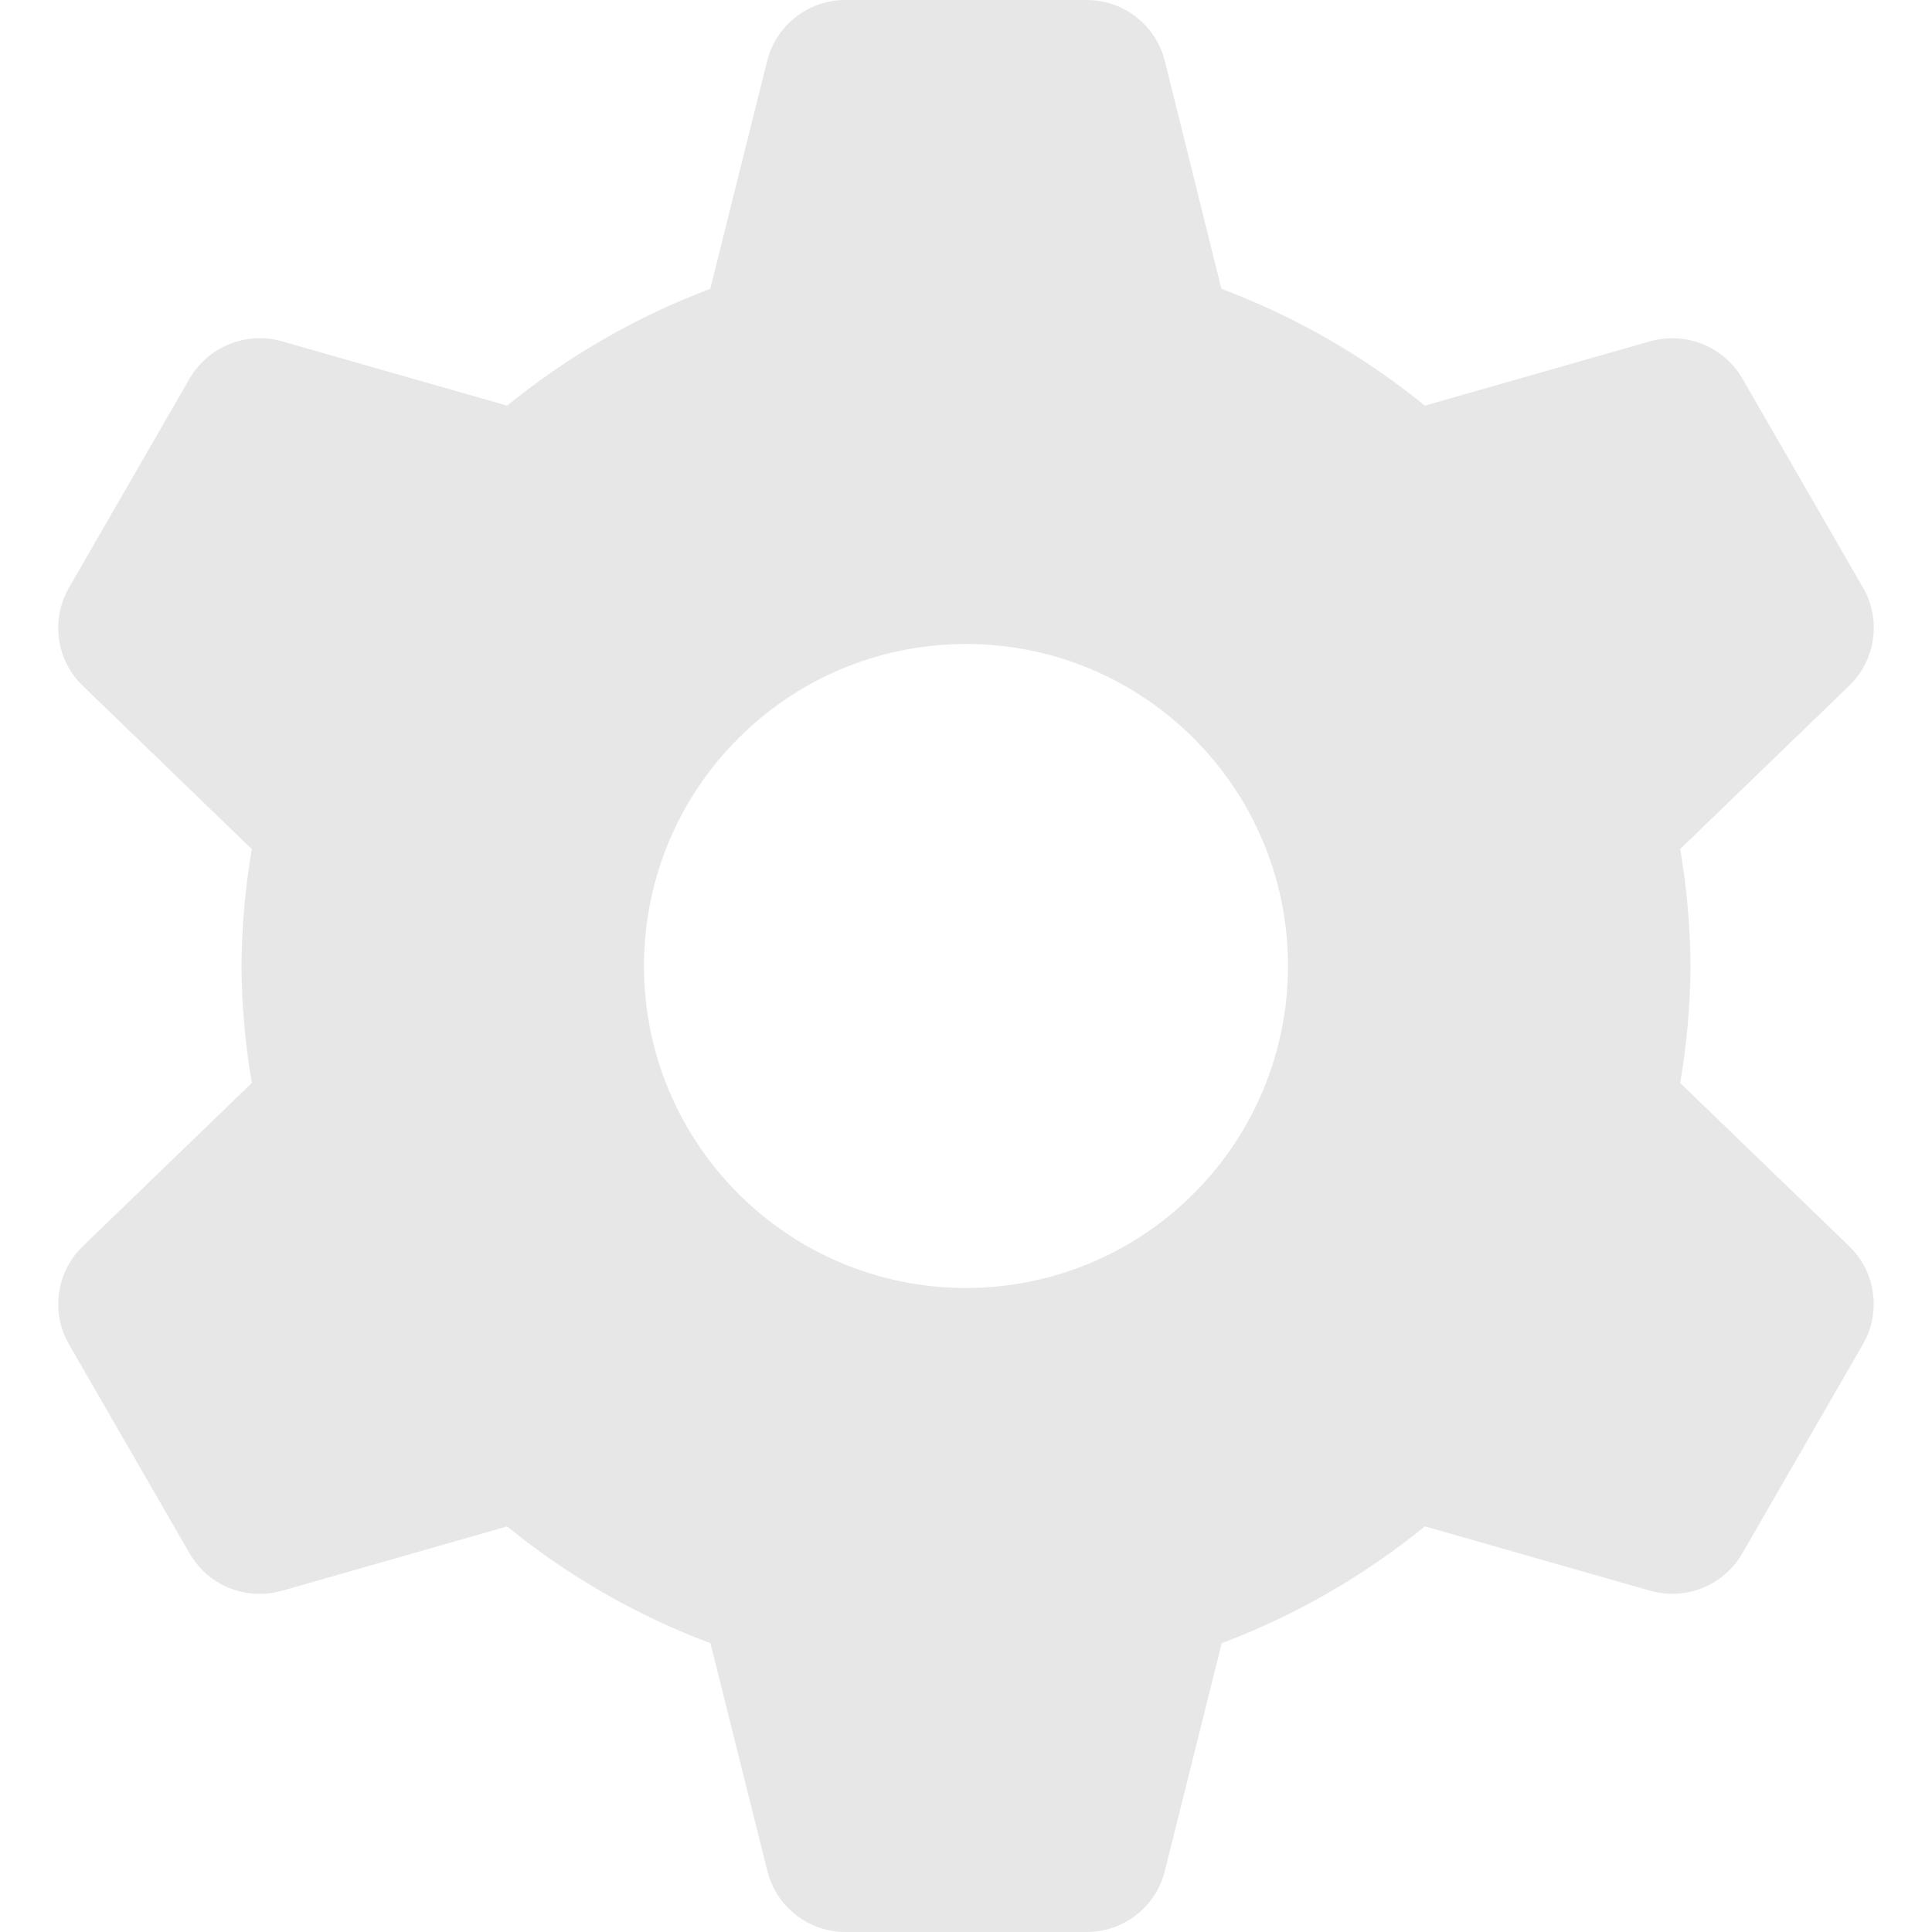
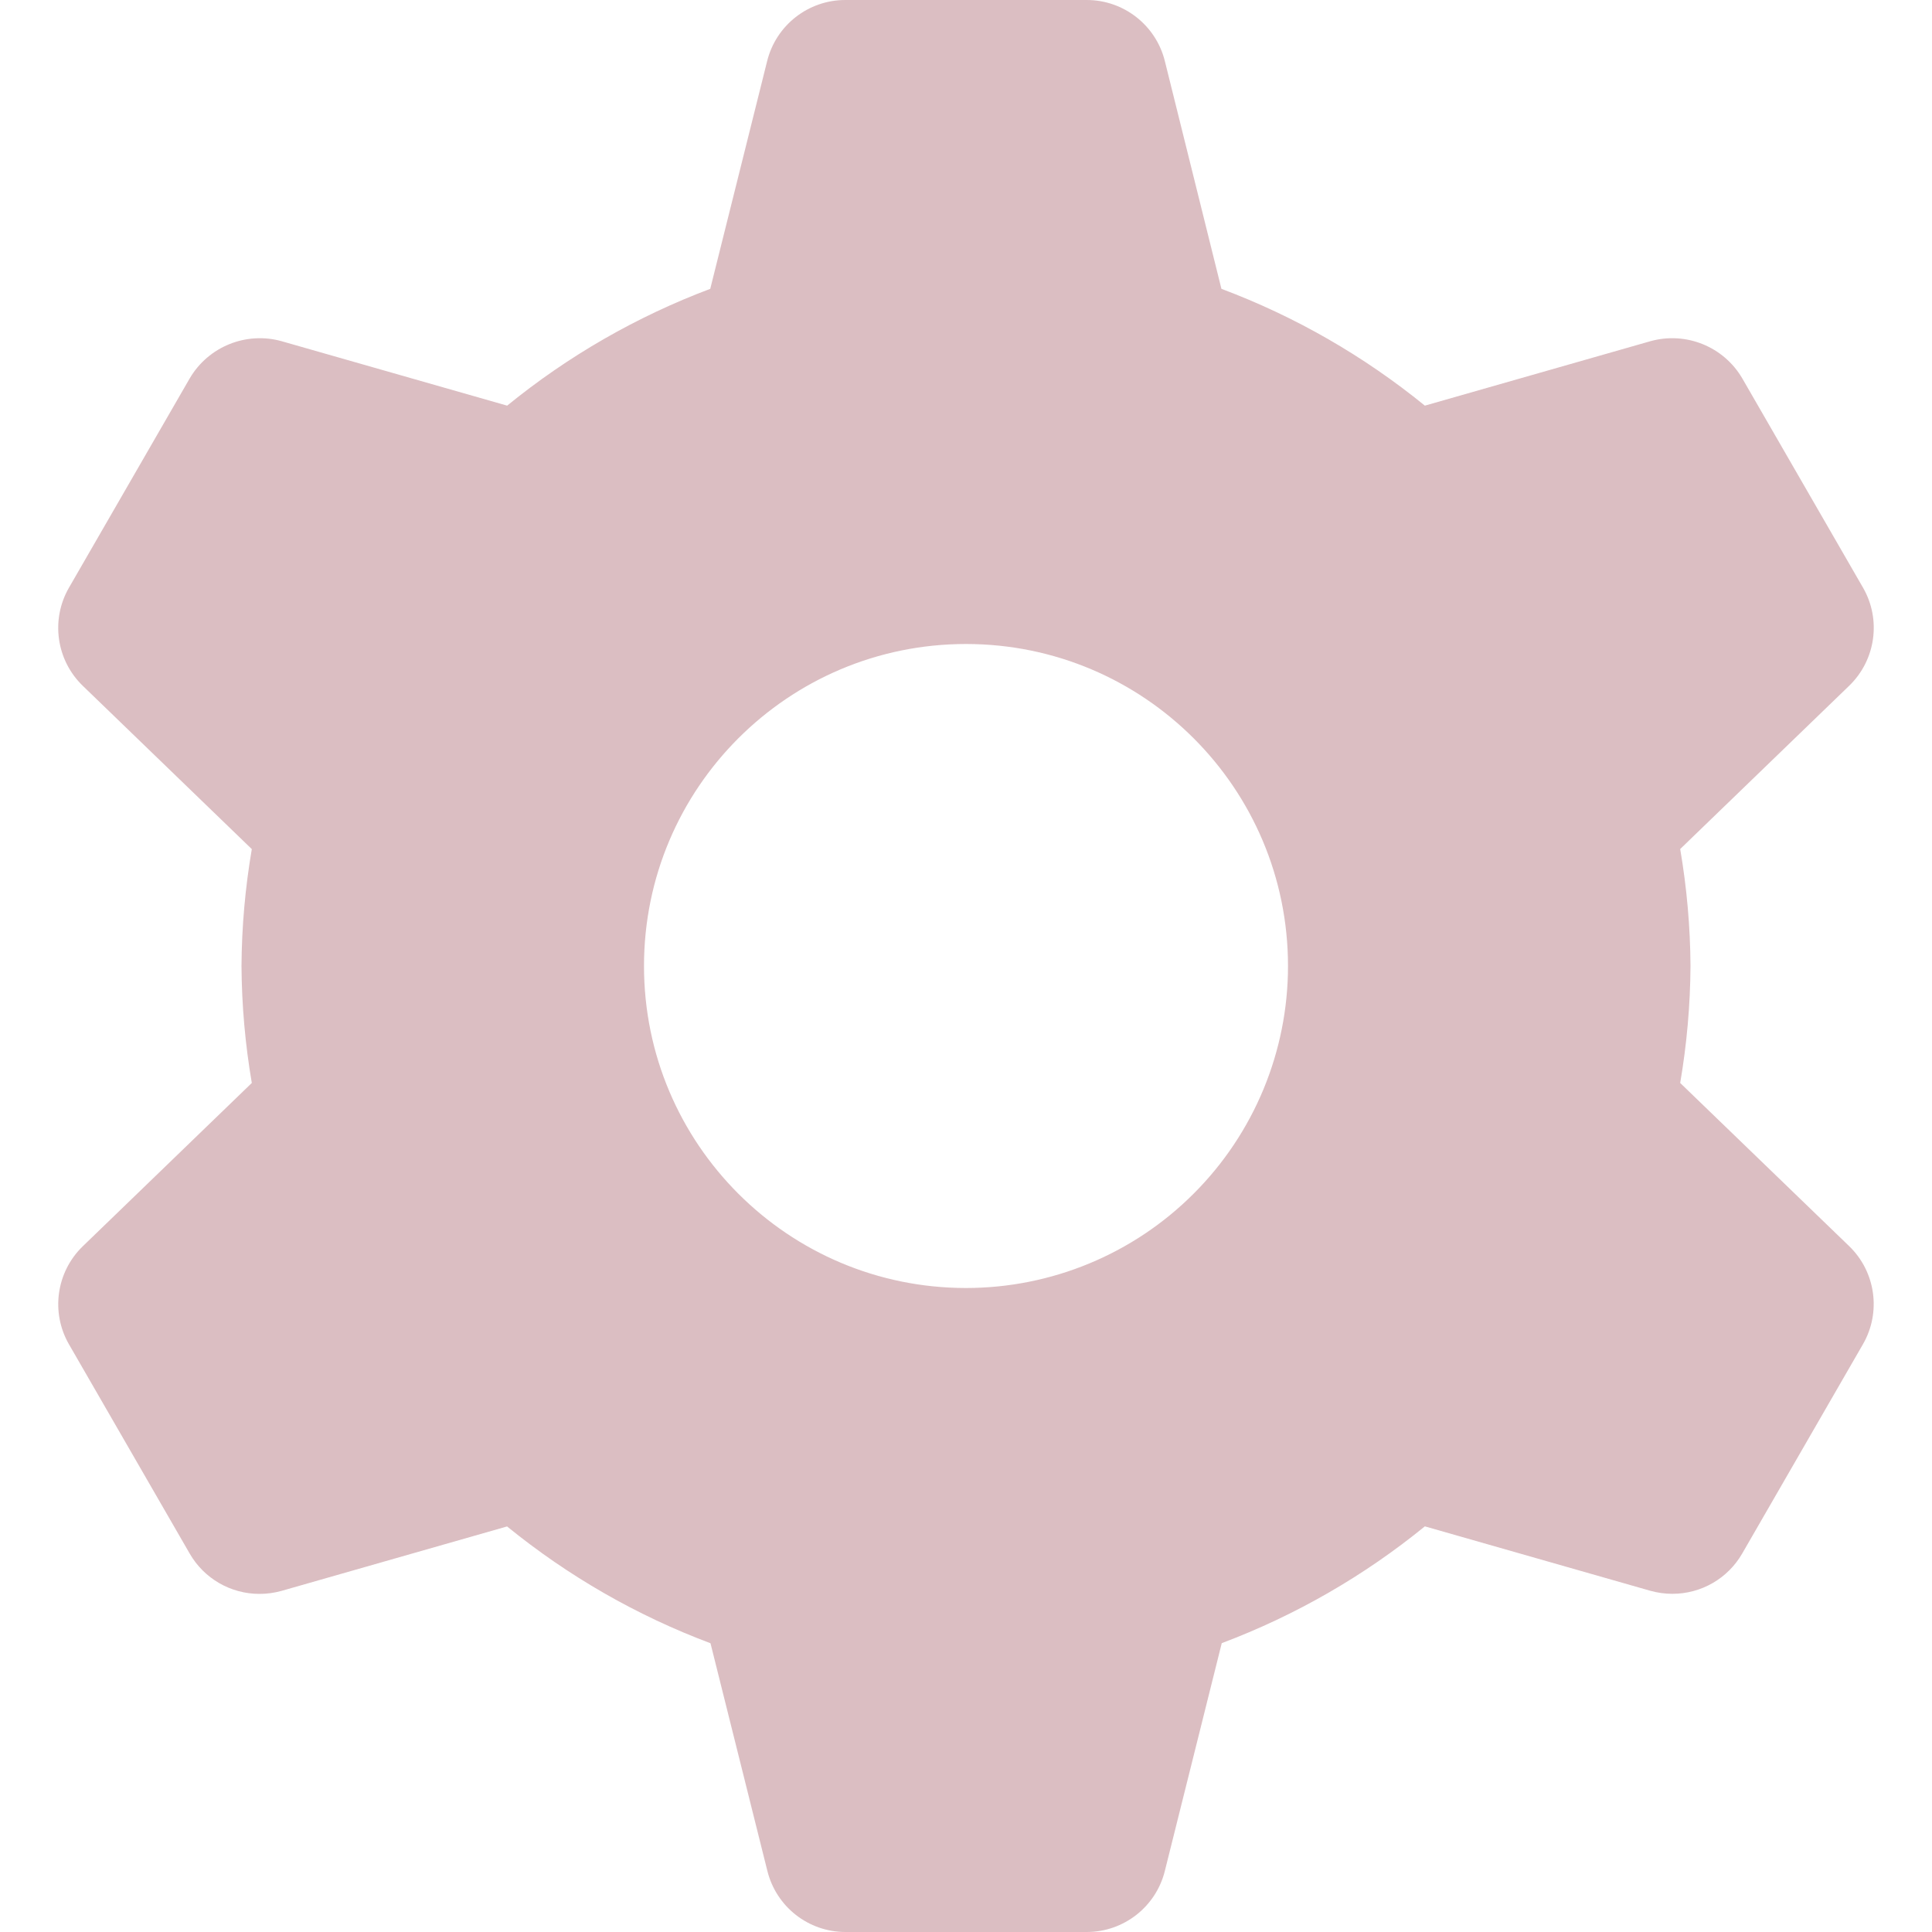
<svg xmlns="http://www.w3.org/2000/svg" width="24px" height="24px" viewBox="0 0 24 24" version="1.1">
  <g id="Page-1" stroke="none" stroke-width="1" fill="none" fill-rule="evenodd">
-     <g id="Artboard-Copy-69" transform="translate(-309, -27)" fill="#E7E7E7">
+     <g id="Artboard-Copy-69" transform="translate(-309, -27)" fill="#862633" fill-opacity="0.3">
      <g id="Tabs/Wallets">
        <g id="Settings" transform="translate(280, 1)">
          <g id="Generic/Small/Settings" transform="translate(29, 26)">
            <g id="settings-gear">
              <path d="M20.872,13.453 C20.954,12.973 20.997,12.487 21,12 C20.997,11.513 20.954,11.027 20.872,10.547 L22.972,8.518 C23.301,8.199 23.372,7.697 23.143,7.3 L21.643,4.7 C21.411,4.304 20.941,4.115 20.5,4.239 L17.7,5.039 C16.942,4.422 16.088,3.931 15.173,3.588 L14.47,0.758 C14.359,0.313 13.959,0 13.5,0 L10.5,0 C10.041,0 9.641,0.313 9.53,0.758 L8.823,3.588 C7.909,3.932 7.057,4.422 6.3,5.039 L3.5,4.239 C3.059,4.115 2.589,4.305 2.357,4.7 L0.857,7.3 C0.628,7.697 0.698,8.2 1.028,8.519 L3.128,10.548 C3.046,11.028 3.003,11.513 3,12 C3.003,12.487 3.046,12.973 3.128,13.453 L1.028,15.482 C0.699,15.801 0.628,16.303 0.857,16.7 L2.357,19.3 C2.536,19.61 2.866,19.8 3.224,19.8 C3.317,19.8 3.409,19.787 3.499,19.762 L6.299,18.962 C7.057,19.579 7.911,20.07 8.826,20.413 L9.533,23.243 C9.644,23.687 10.042,23.999 10.5,24 L13.5,24 C13.959,24 14.359,23.687 14.47,23.242 L15.177,20.412 C16.091,20.068 16.943,19.578 17.7,18.961 L20.5,19.761 C20.59,19.786 20.682,19.799 20.775,19.799 C21.133,19.799 21.463,19.609 21.642,19.299 L23.142,16.699 C23.371,16.302 23.301,15.799 22.971,15.48 L20.872,13.453 Z M12,16 C9.791,16 8,14.209 8,12 C8,9.791 9.791,8 12,8 C14.209,8 16,9.791 16,12 C16,13.061 15.579,14.078 14.828,14.828 C14.078,15.579 13.061,16 12,16 Z" id="Shape" />
            </g>
          </g>
        </g>
      </g>
    </g>
  </g>
</svg>
